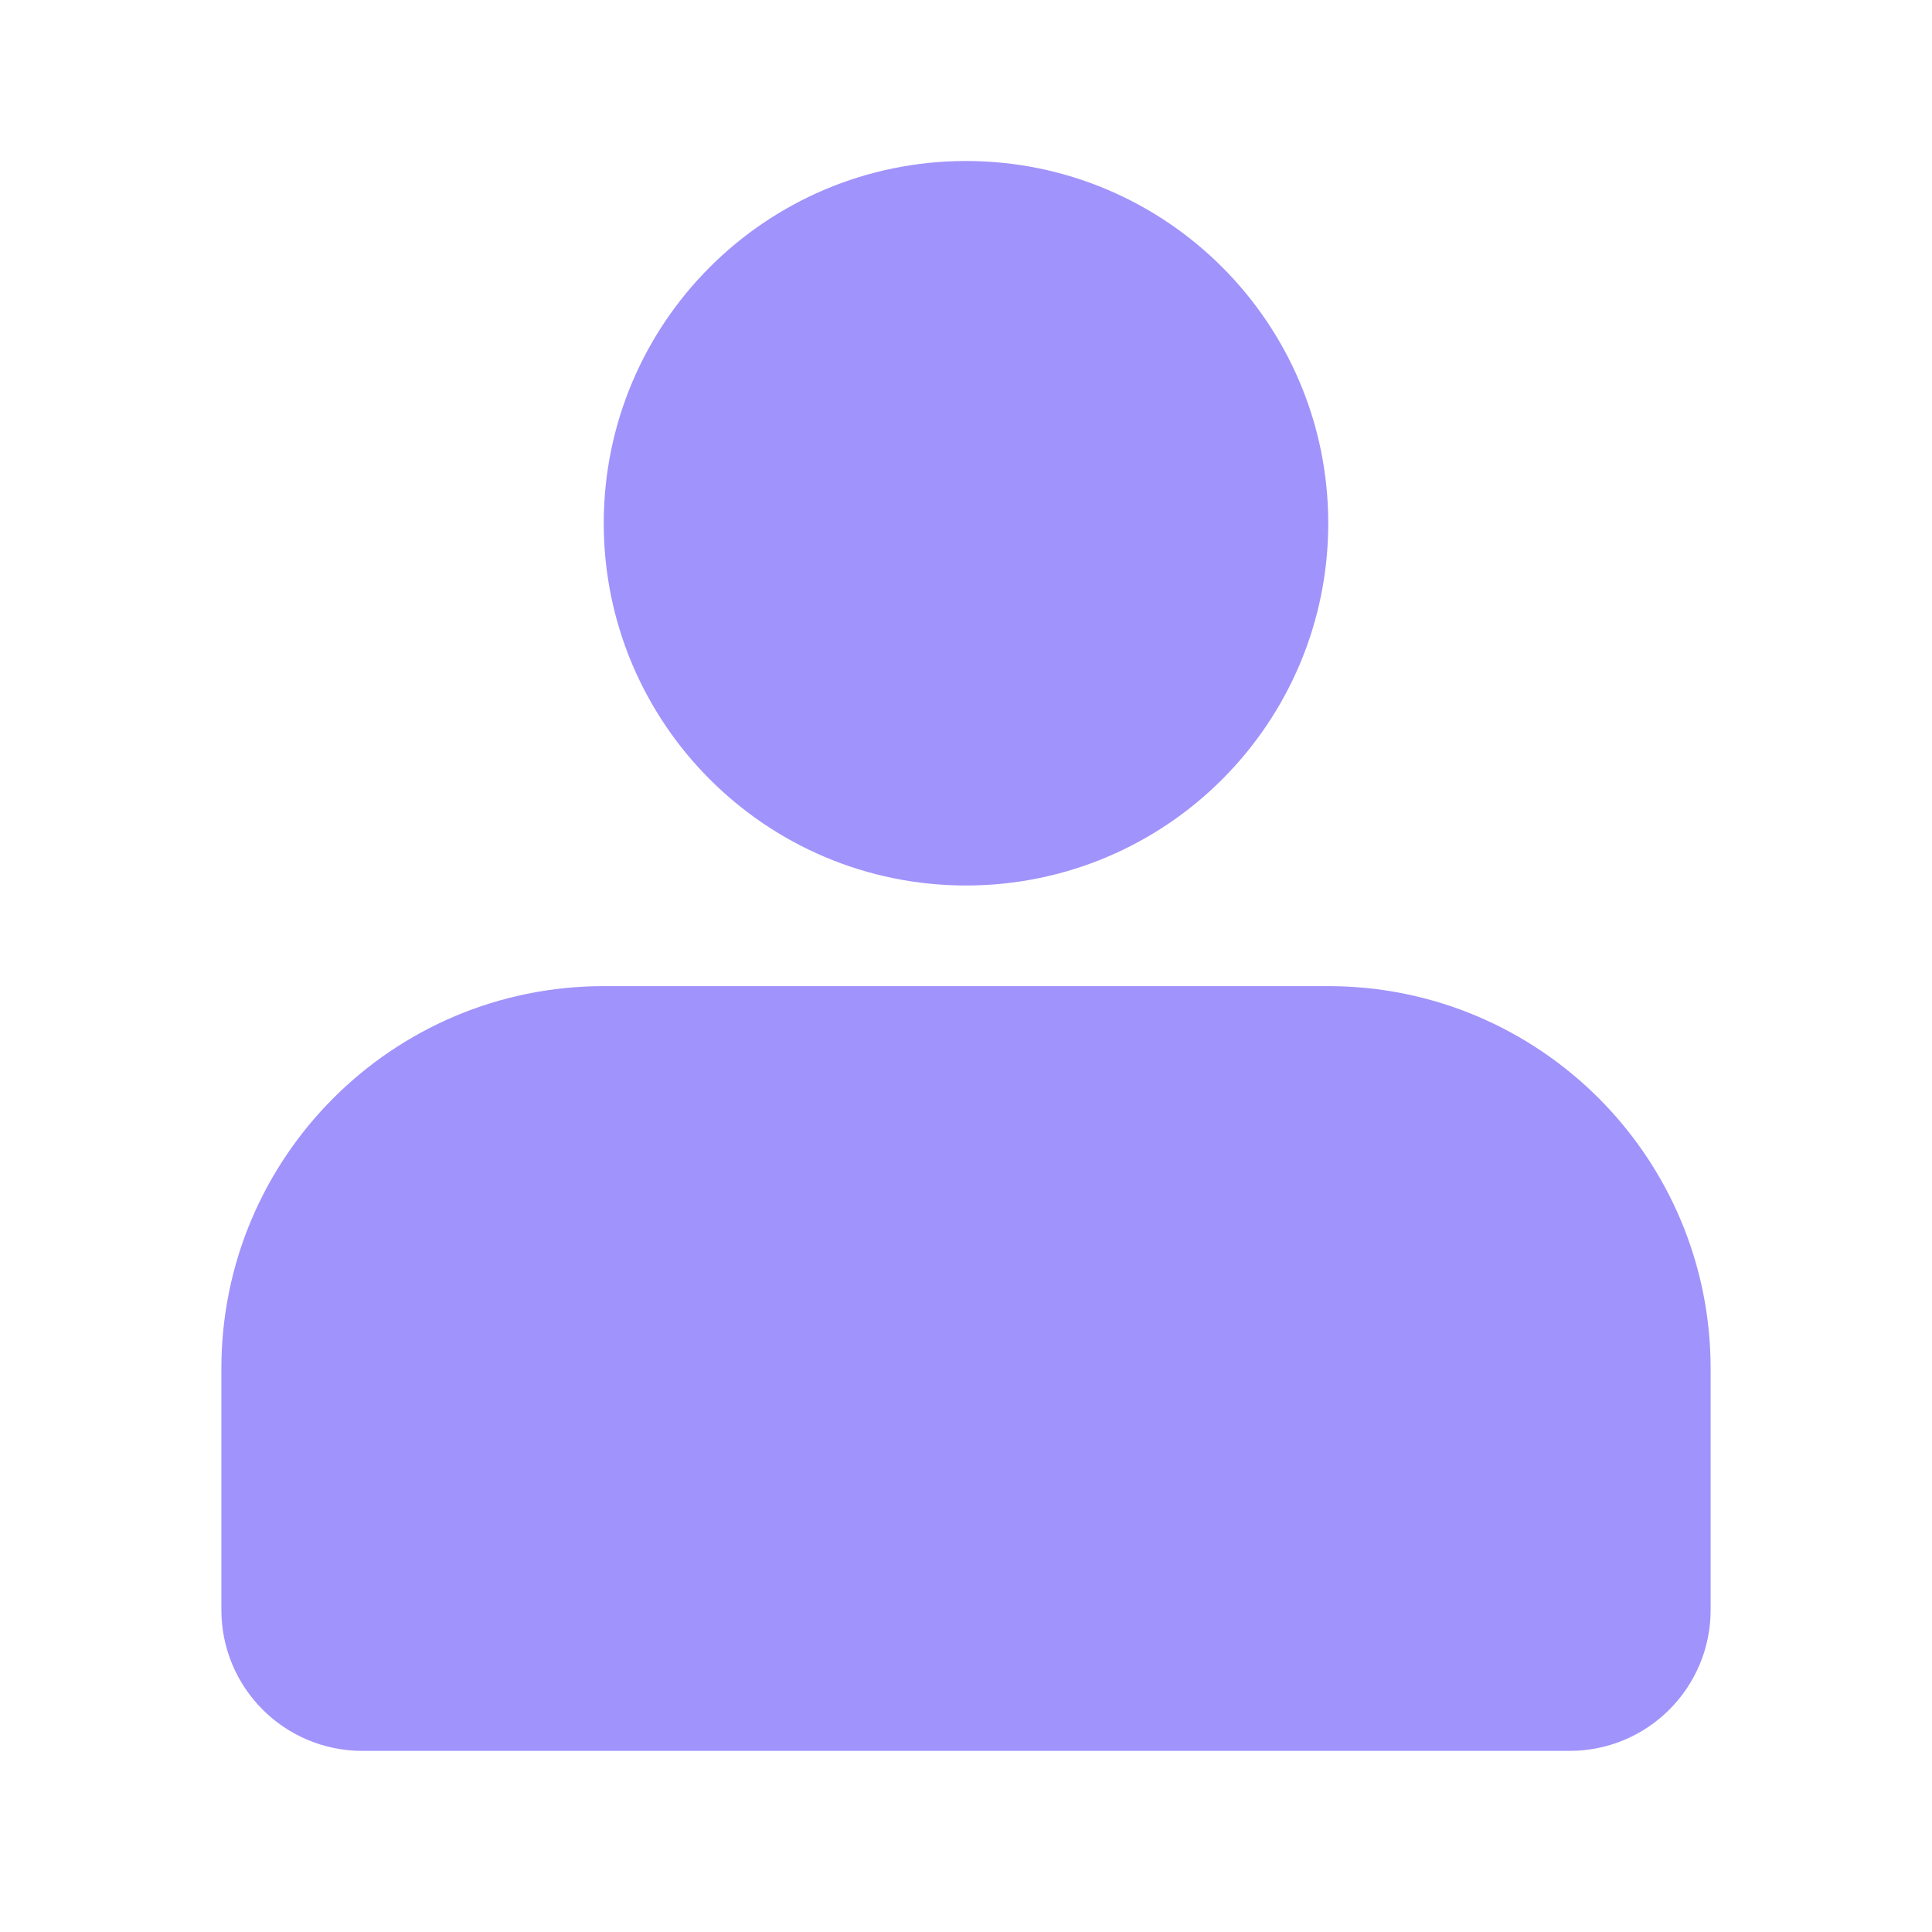
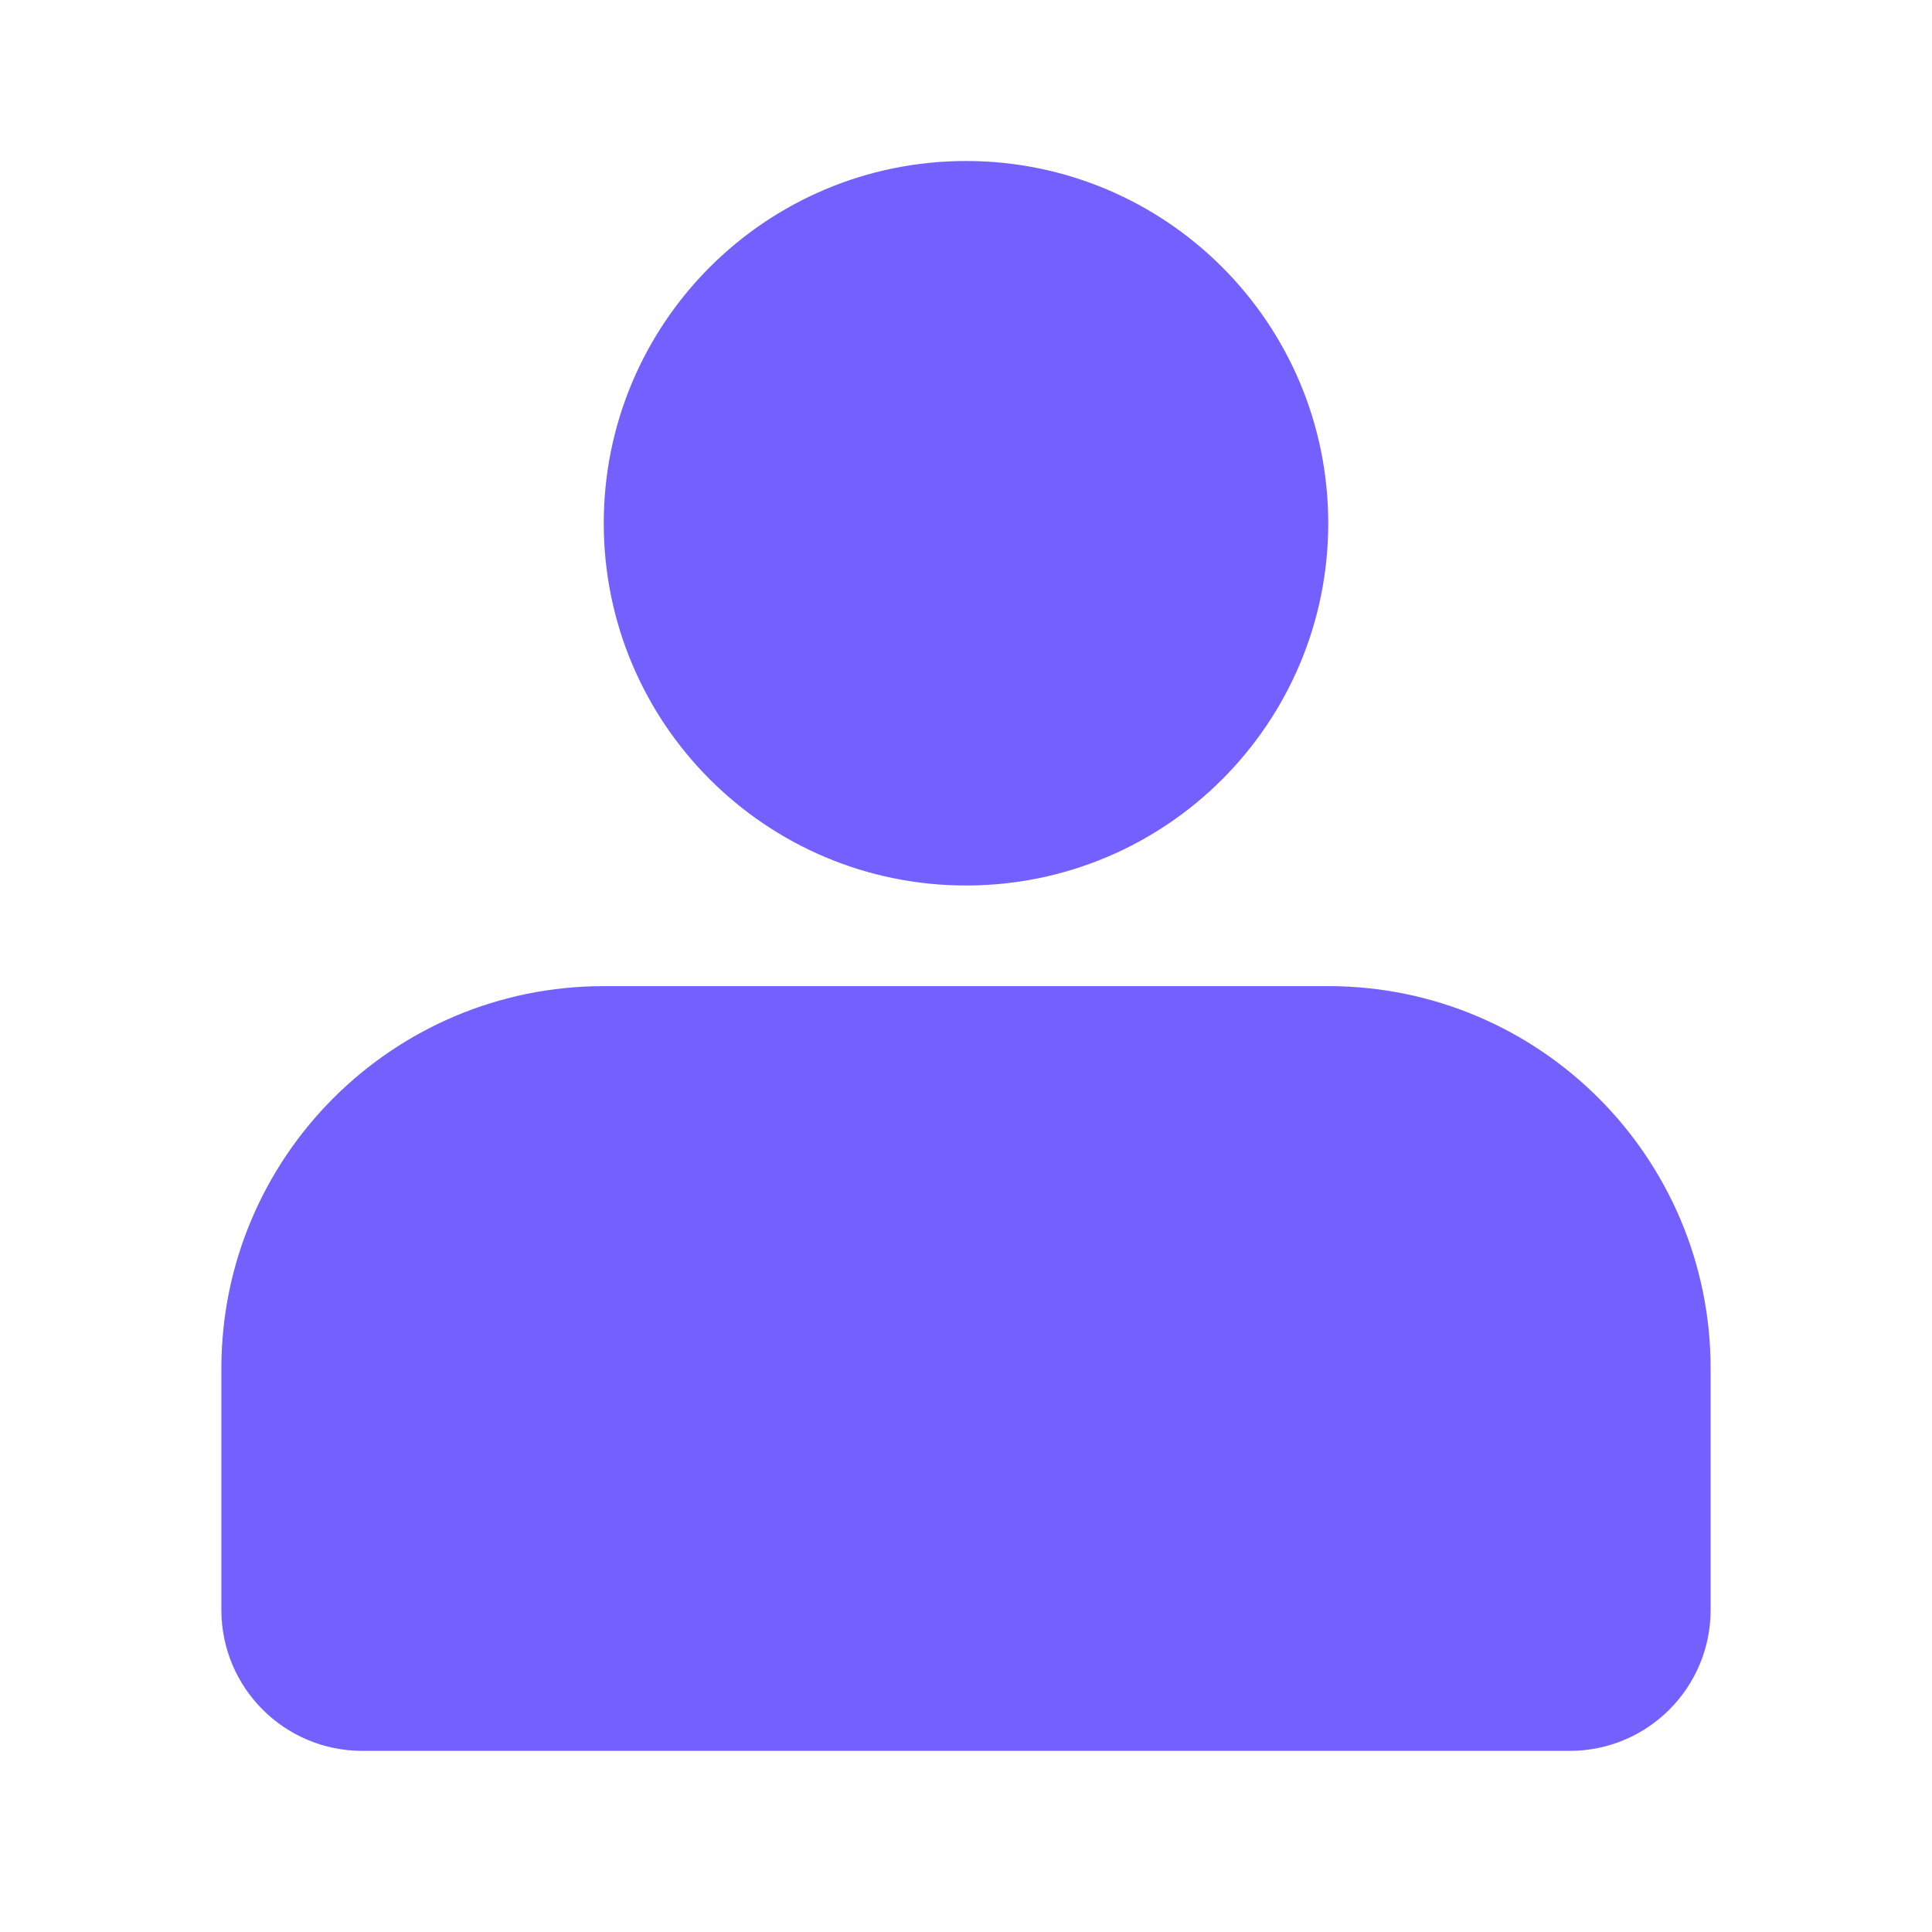
<svg xmlns="http://www.w3.org/2000/svg" width="24" height="24" viewBox="0 0 24 24" fill="none">
-   <circle cx="12" cy="6.5" r="3.75" fill="#a093fb" stroke="#a093fb" stroke-width="1.5" />
-   <path d="M3.5 17C3.5 14.791 5.291 13 7.5 13H16.5C18.709 13 20.5 14.791 20.5 17V20C20.5 20.552 20.052 21 19.5 21H4.5C3.948 21 3.5 20.552 3.5 20V17Z" fill="#a093fb" stroke="#a093fb" stroke-width="1.5" />
+   <circle cx="12" cy="6.5" r="3.75" fill="#7360ff" stroke="#7360ff" stroke-width="1.5" />
+   <path d="M3.5 17C3.5 14.791 5.291 13 7.5 13H16.5C18.709 13 20.5 14.791 20.5 17V20C20.5 20.552 20.052 21 19.5 21H4.5C3.948 21 3.5 20.552 3.5 20V17Z" fill="#7360ff" stroke="#7360ff" stroke-width="1.5" />
</svg>
